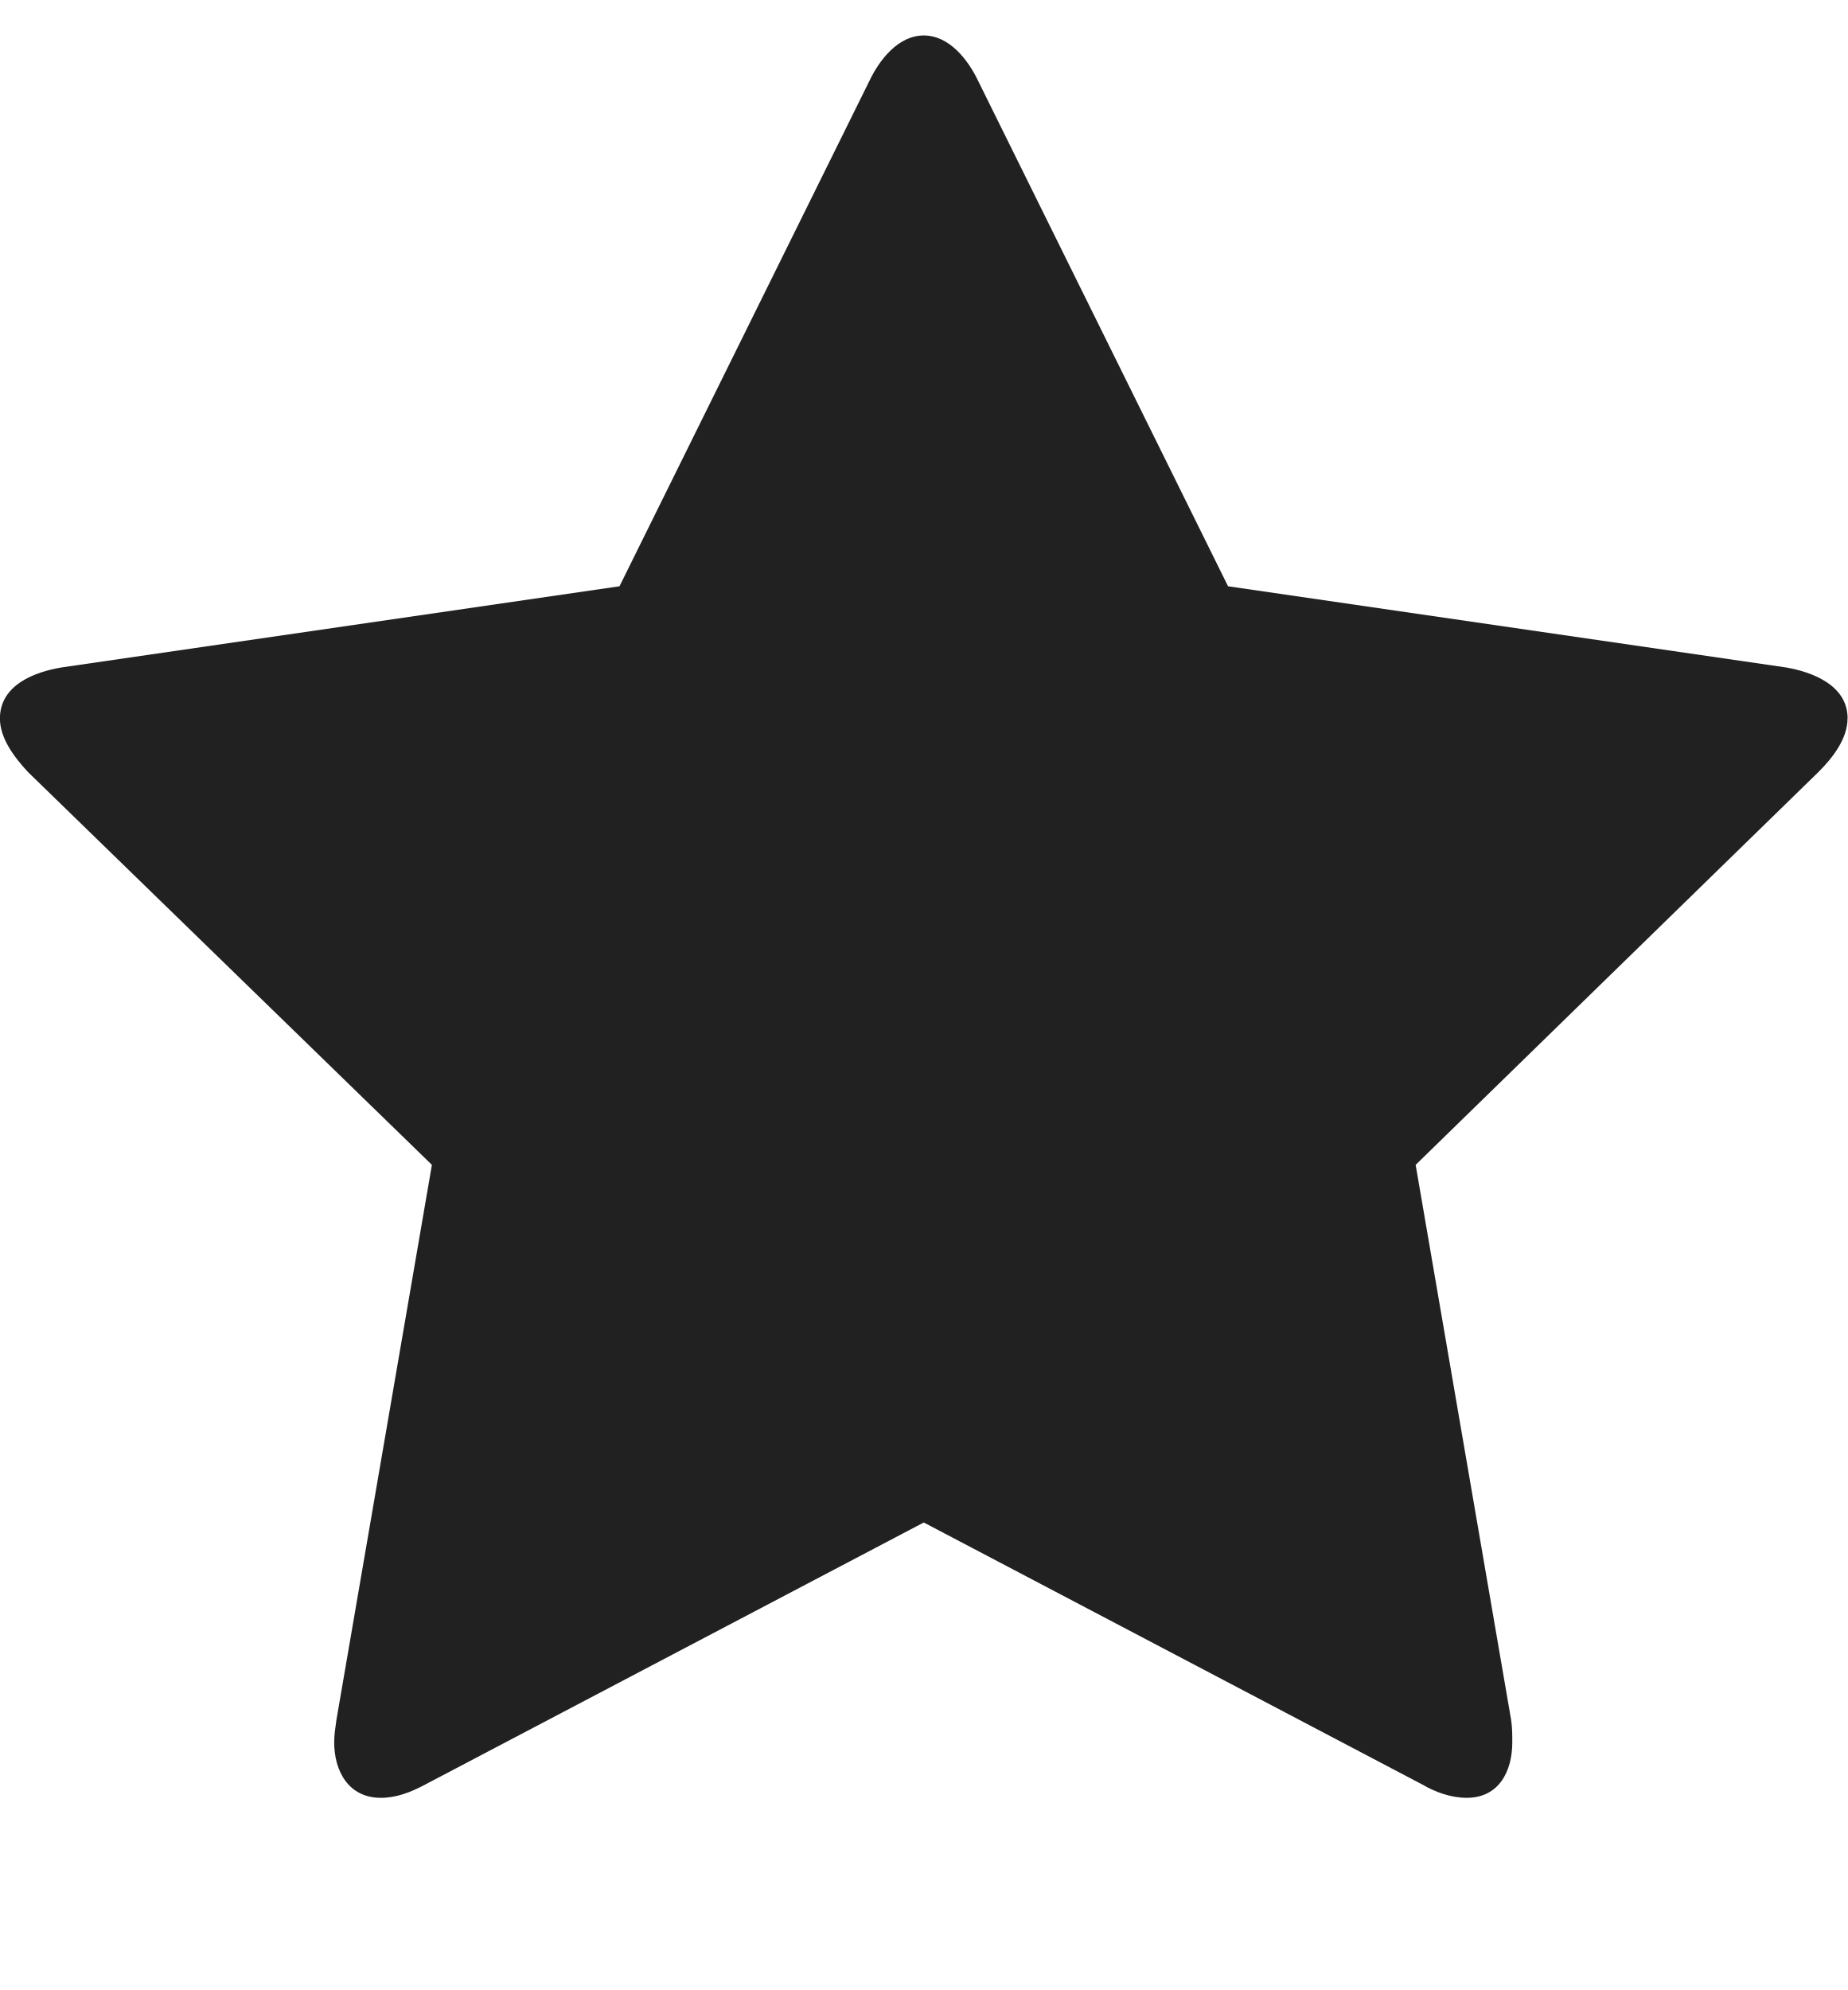
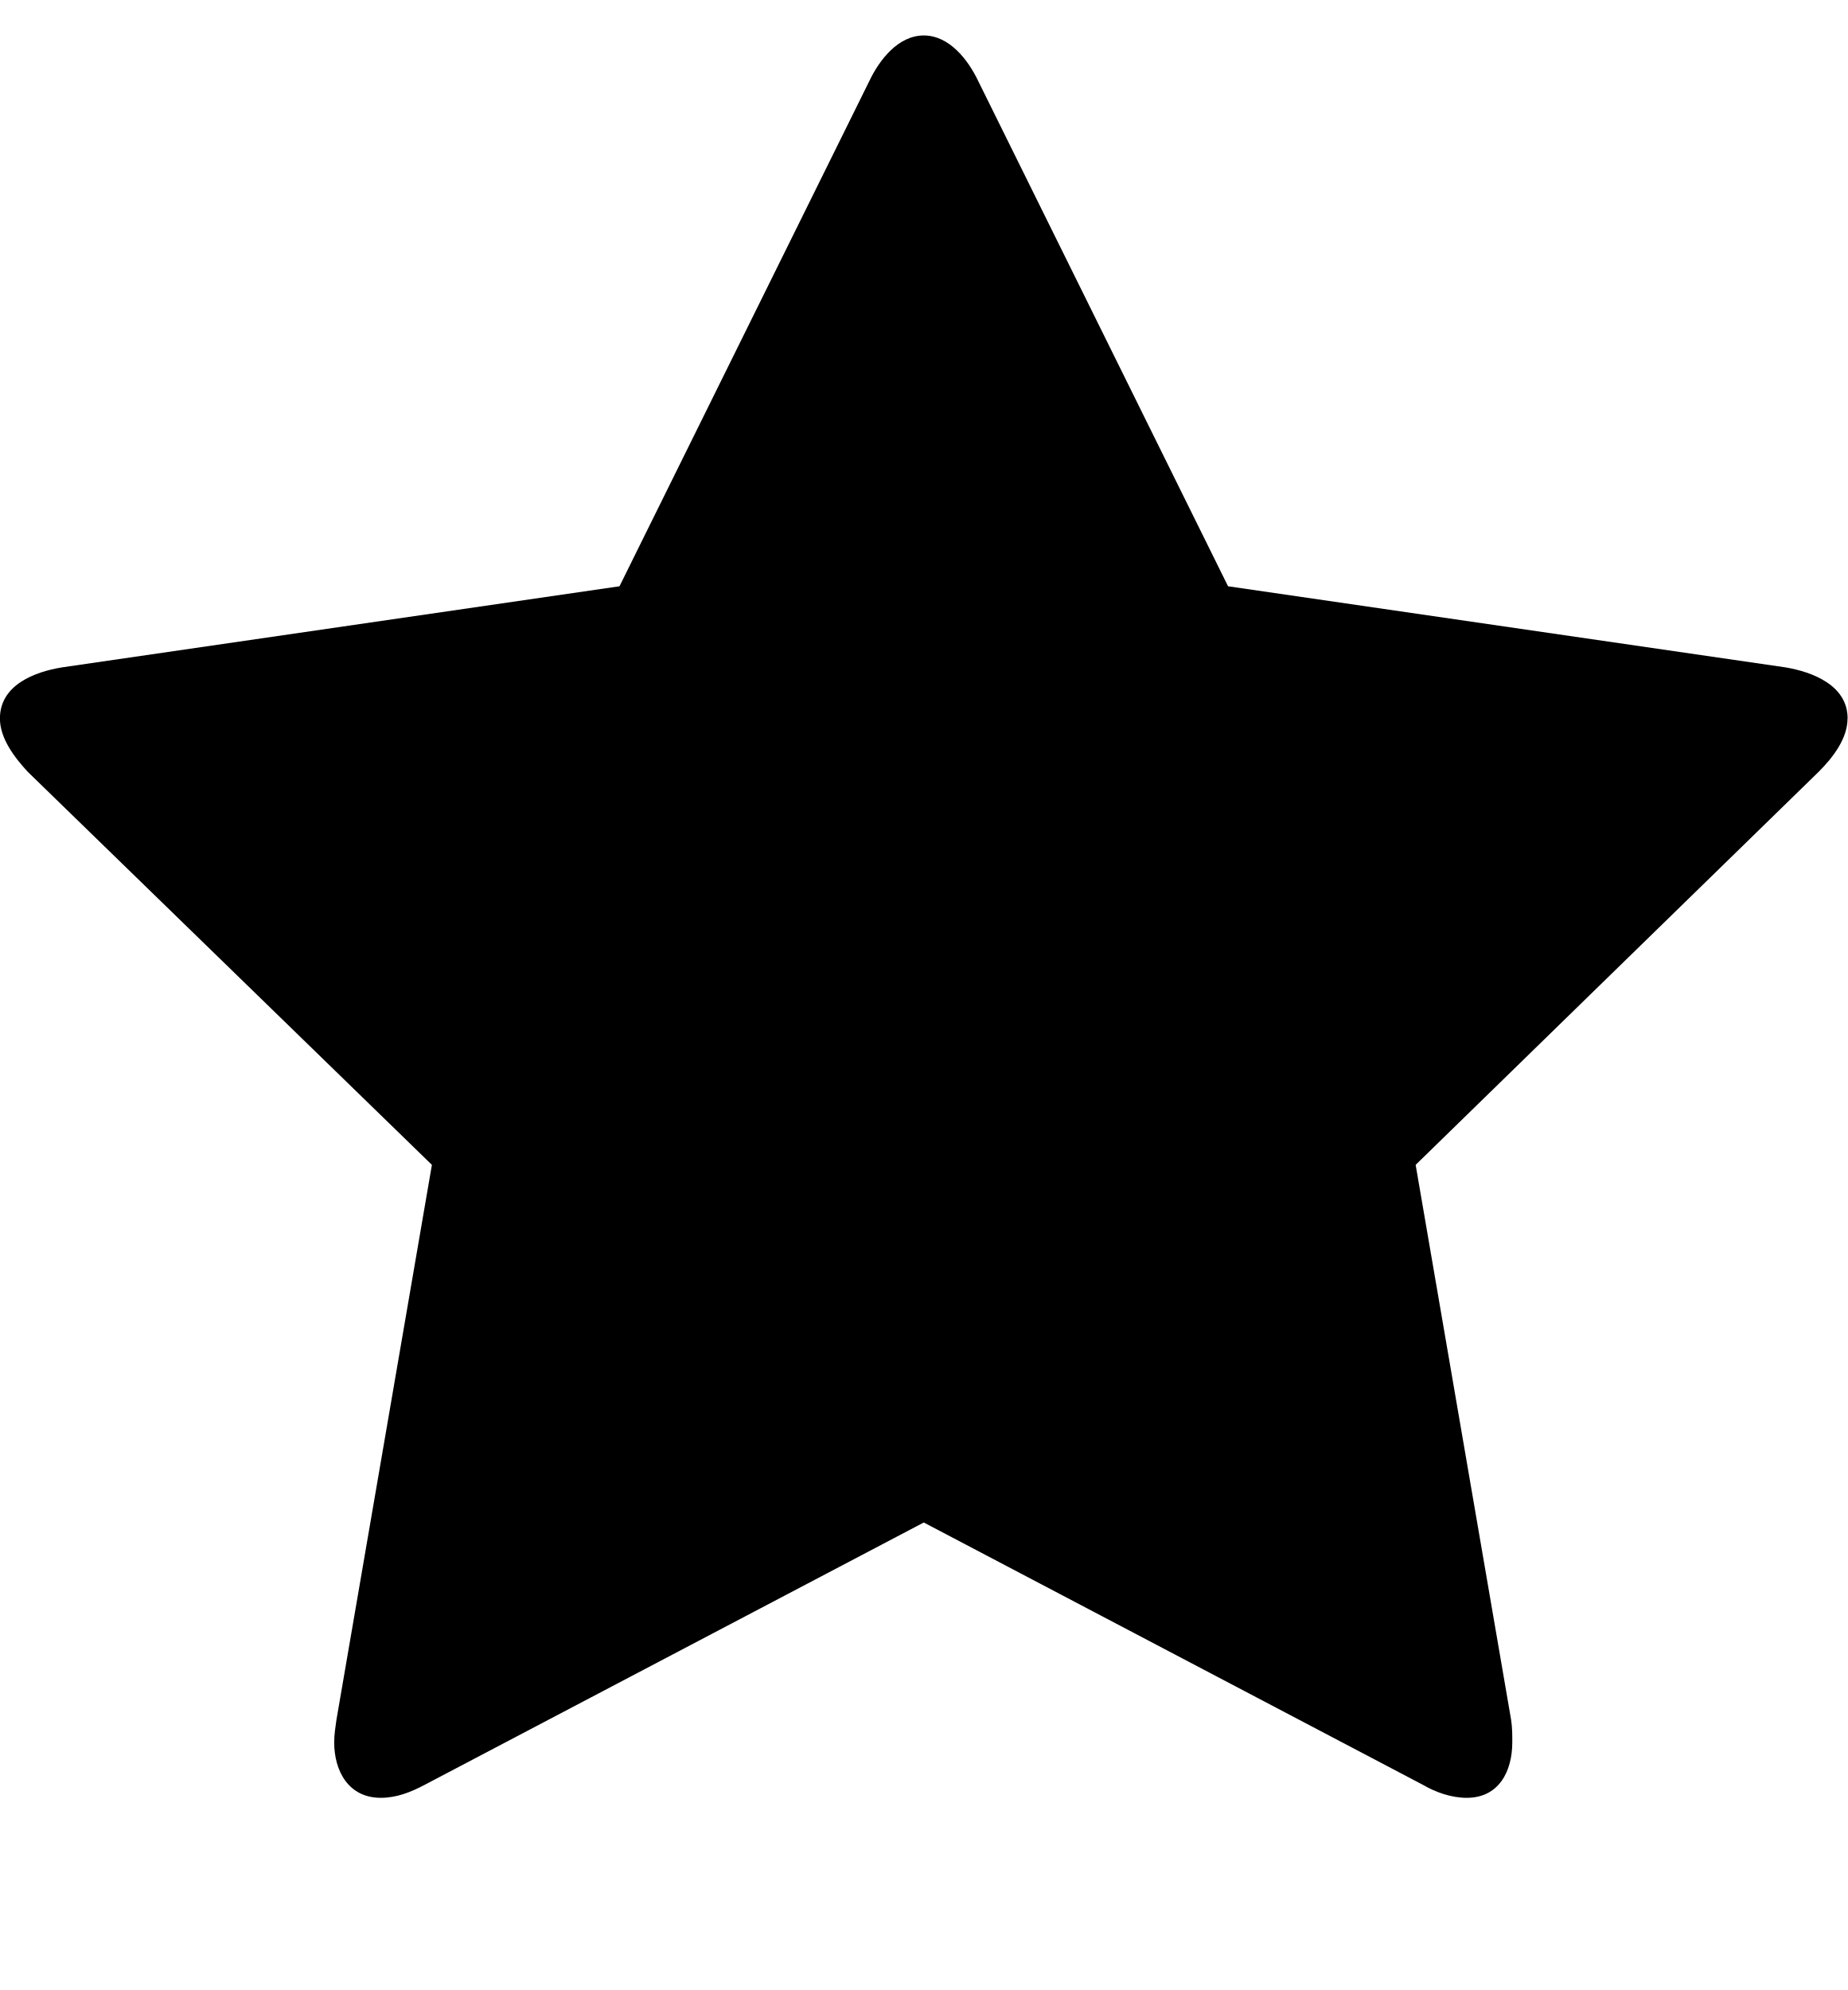
- <svg xmlns="http://www.w3.org/2000/svg" version="1.1" width="26" height="28" viewBox="0 0 26 28">
-   <path fill="#212121" d="M26 10.109c0 0.281-0.203 0.547-0.406 0.75l-5.672 5.531 1.344 7.812c0.016 0.109 0.016 0.203 0.016 0.313 0 0.406-0.187 0.781-0.641 0.781-0.219 0-0.438-0.078-0.625-0.187l-7.016-3.687-7.016 3.687c-0.203 0.109-0.406 0.187-0.625 0.187-0.453 0-0.656-0.375-0.656-0.781 0-0.109 0.016-0.203 0.031-0.313l1.344-7.812-5.688-5.531c-0.187-0.203-0.391-0.469-0.391-0.75 0-0.469 0.484-0.656 0.875-0.719l7.844-1.141 3.516-7.109c0.141-0.297 0.406-0.641 0.766-0.641s0.625 0.344 0.766 0.641l3.516 7.109 7.844 1.141c0.375 0.063 0.875 0.25 0.875 0.719z" />
+ <svg xmlns="http://www.w3.org/2000/svg" version="1.1" viewBox="0 0 26 28">
+   <path class="usajobs-icon__path" d="M26 10.109c0 0.281-0.203 0.547-0.406 0.75l-5.672 5.531 1.344 7.812c0.016 0.109 0.016 0.203 0.016 0.313 0 0.406-0.187 0.781-0.641 0.781-0.219 0-0.438-0.078-0.625-0.187l-7.016-3.687-7.016 3.687c-0.203 0.109-0.406 0.187-0.625 0.187-0.453 0-0.656-0.375-0.656-0.781 0-0.109 0.016-0.203 0.031-0.313l1.344-7.812-5.688-5.531c-0.187-0.203-0.391-0.469-0.391-0.75 0-0.469 0.484-0.656 0.875-0.719l7.844-1.141 3.516-7.109c0.141-0.297 0.406-0.641 0.766-0.641s0.625 0.344 0.766 0.641l3.516 7.109 7.844 1.141c0.375 0.063 0.875 0.25 0.875 0.719z" />
</svg>
